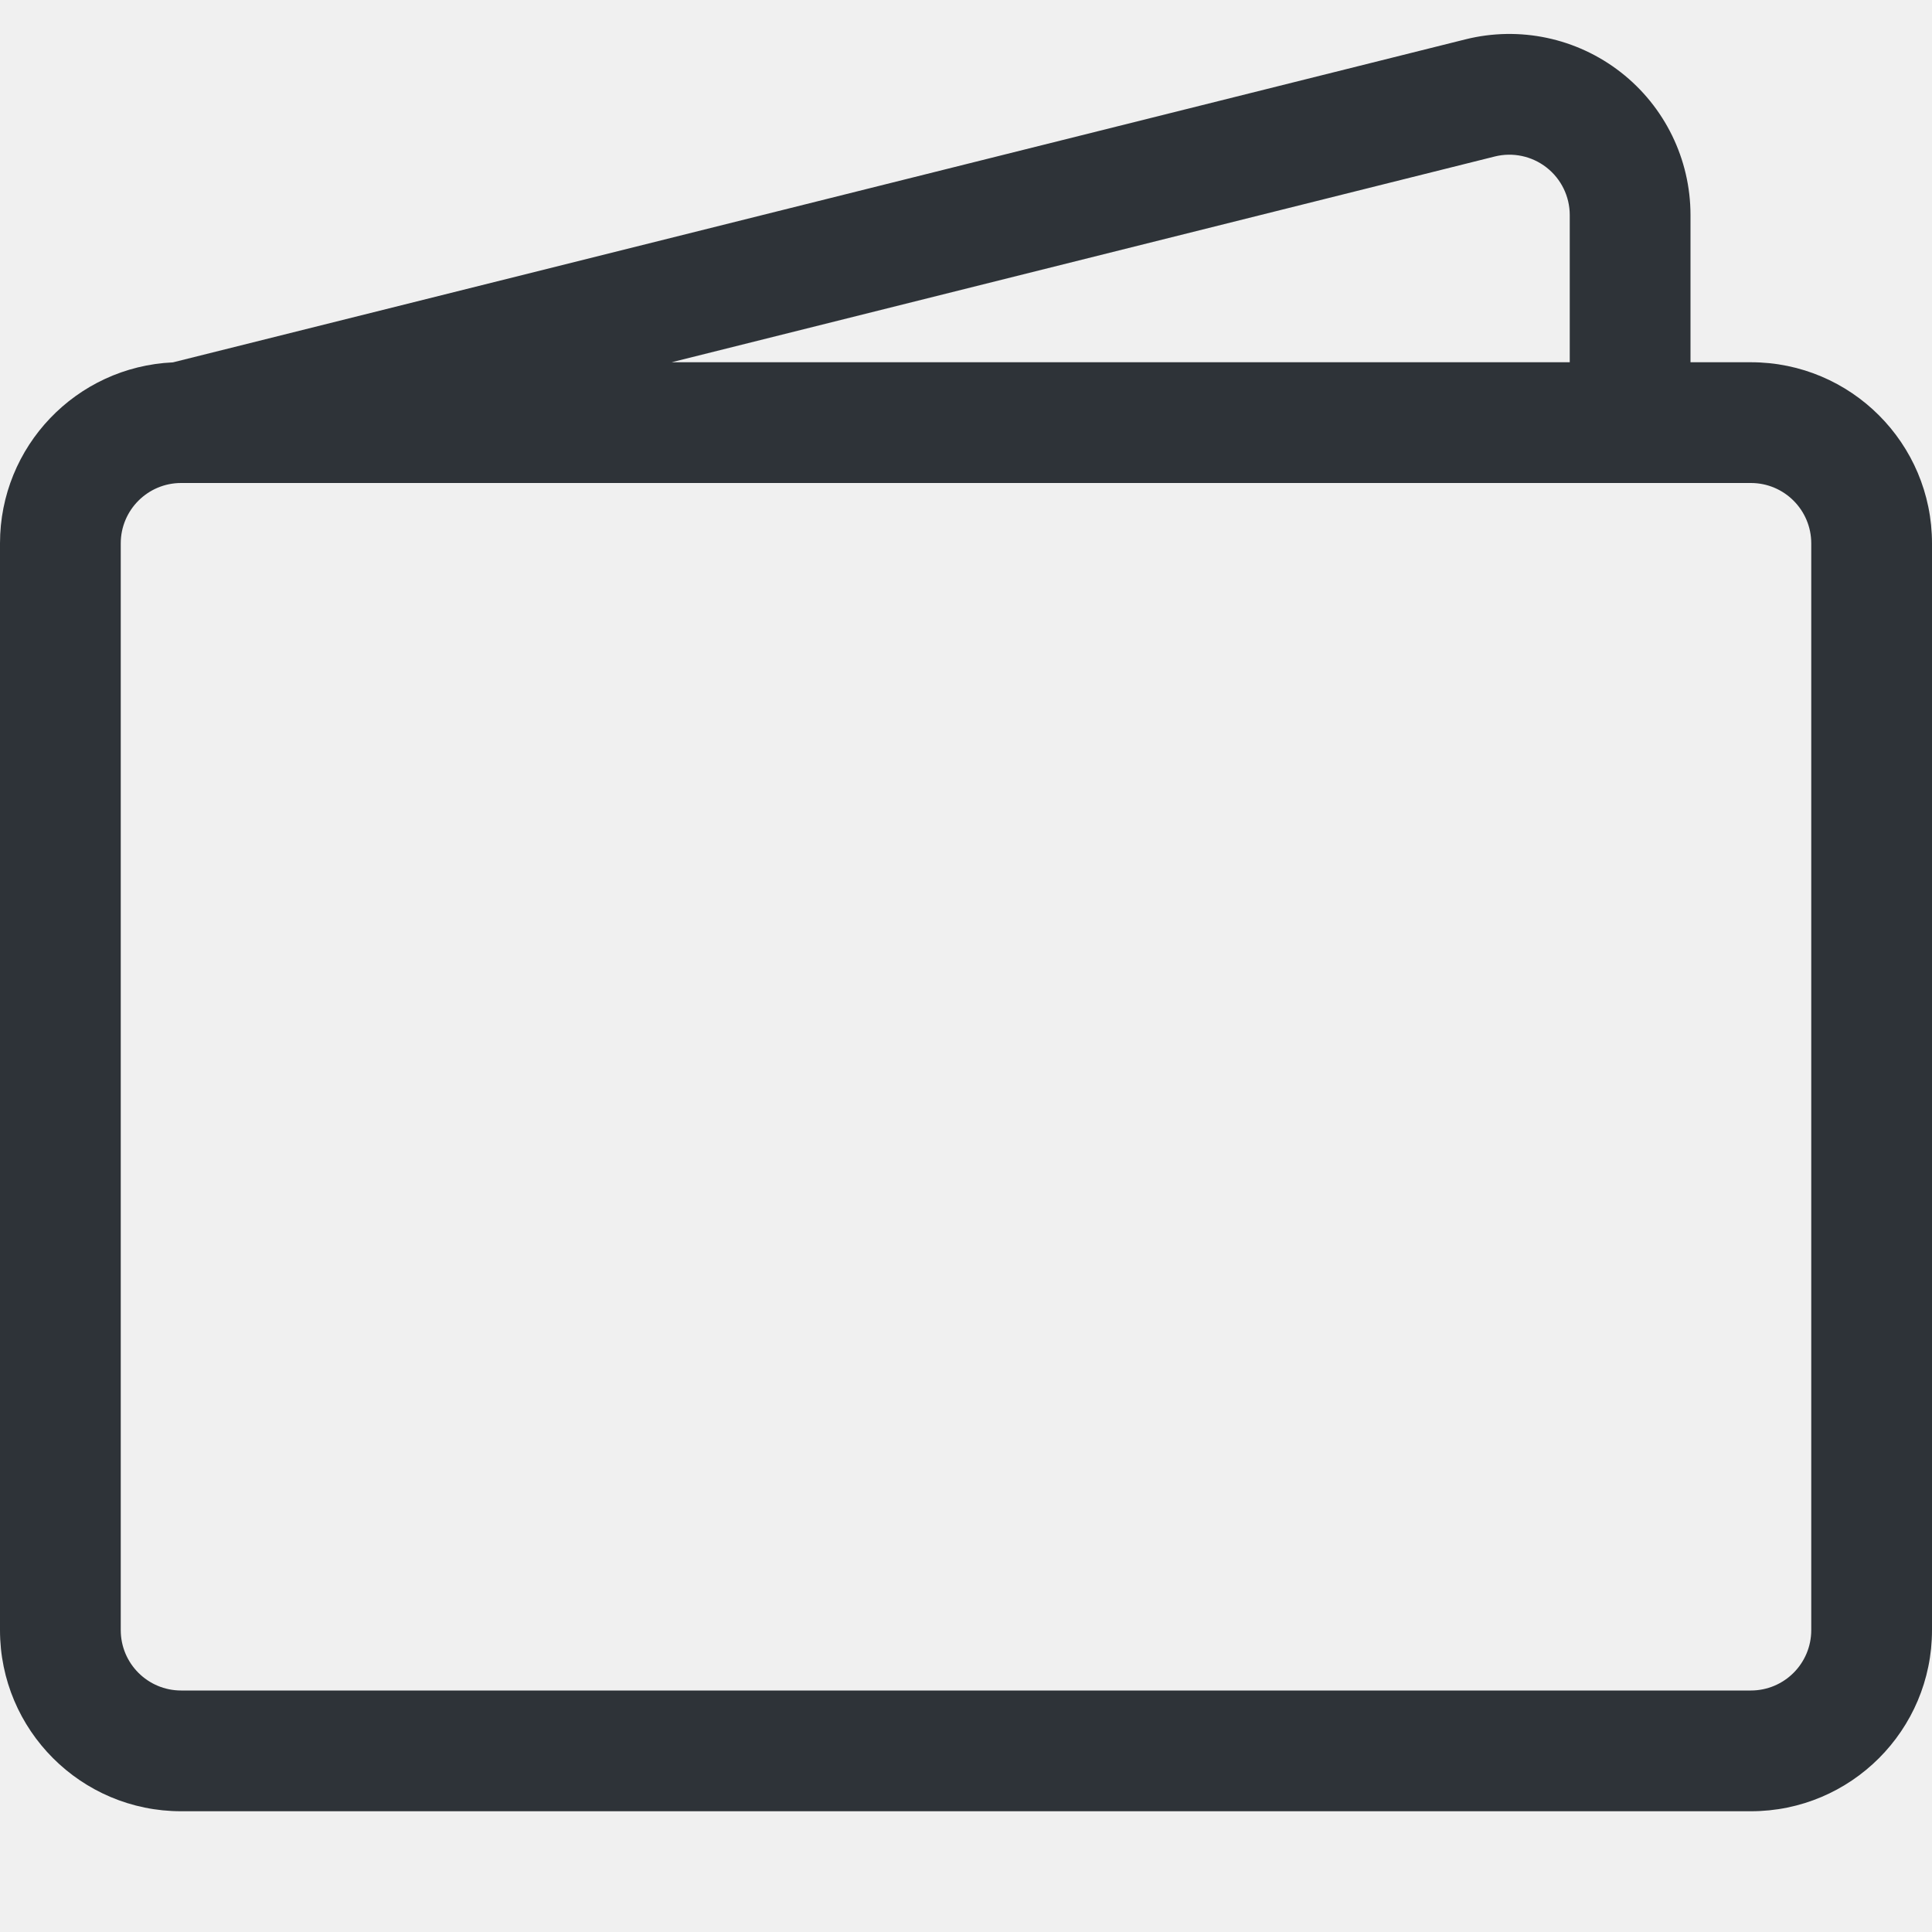
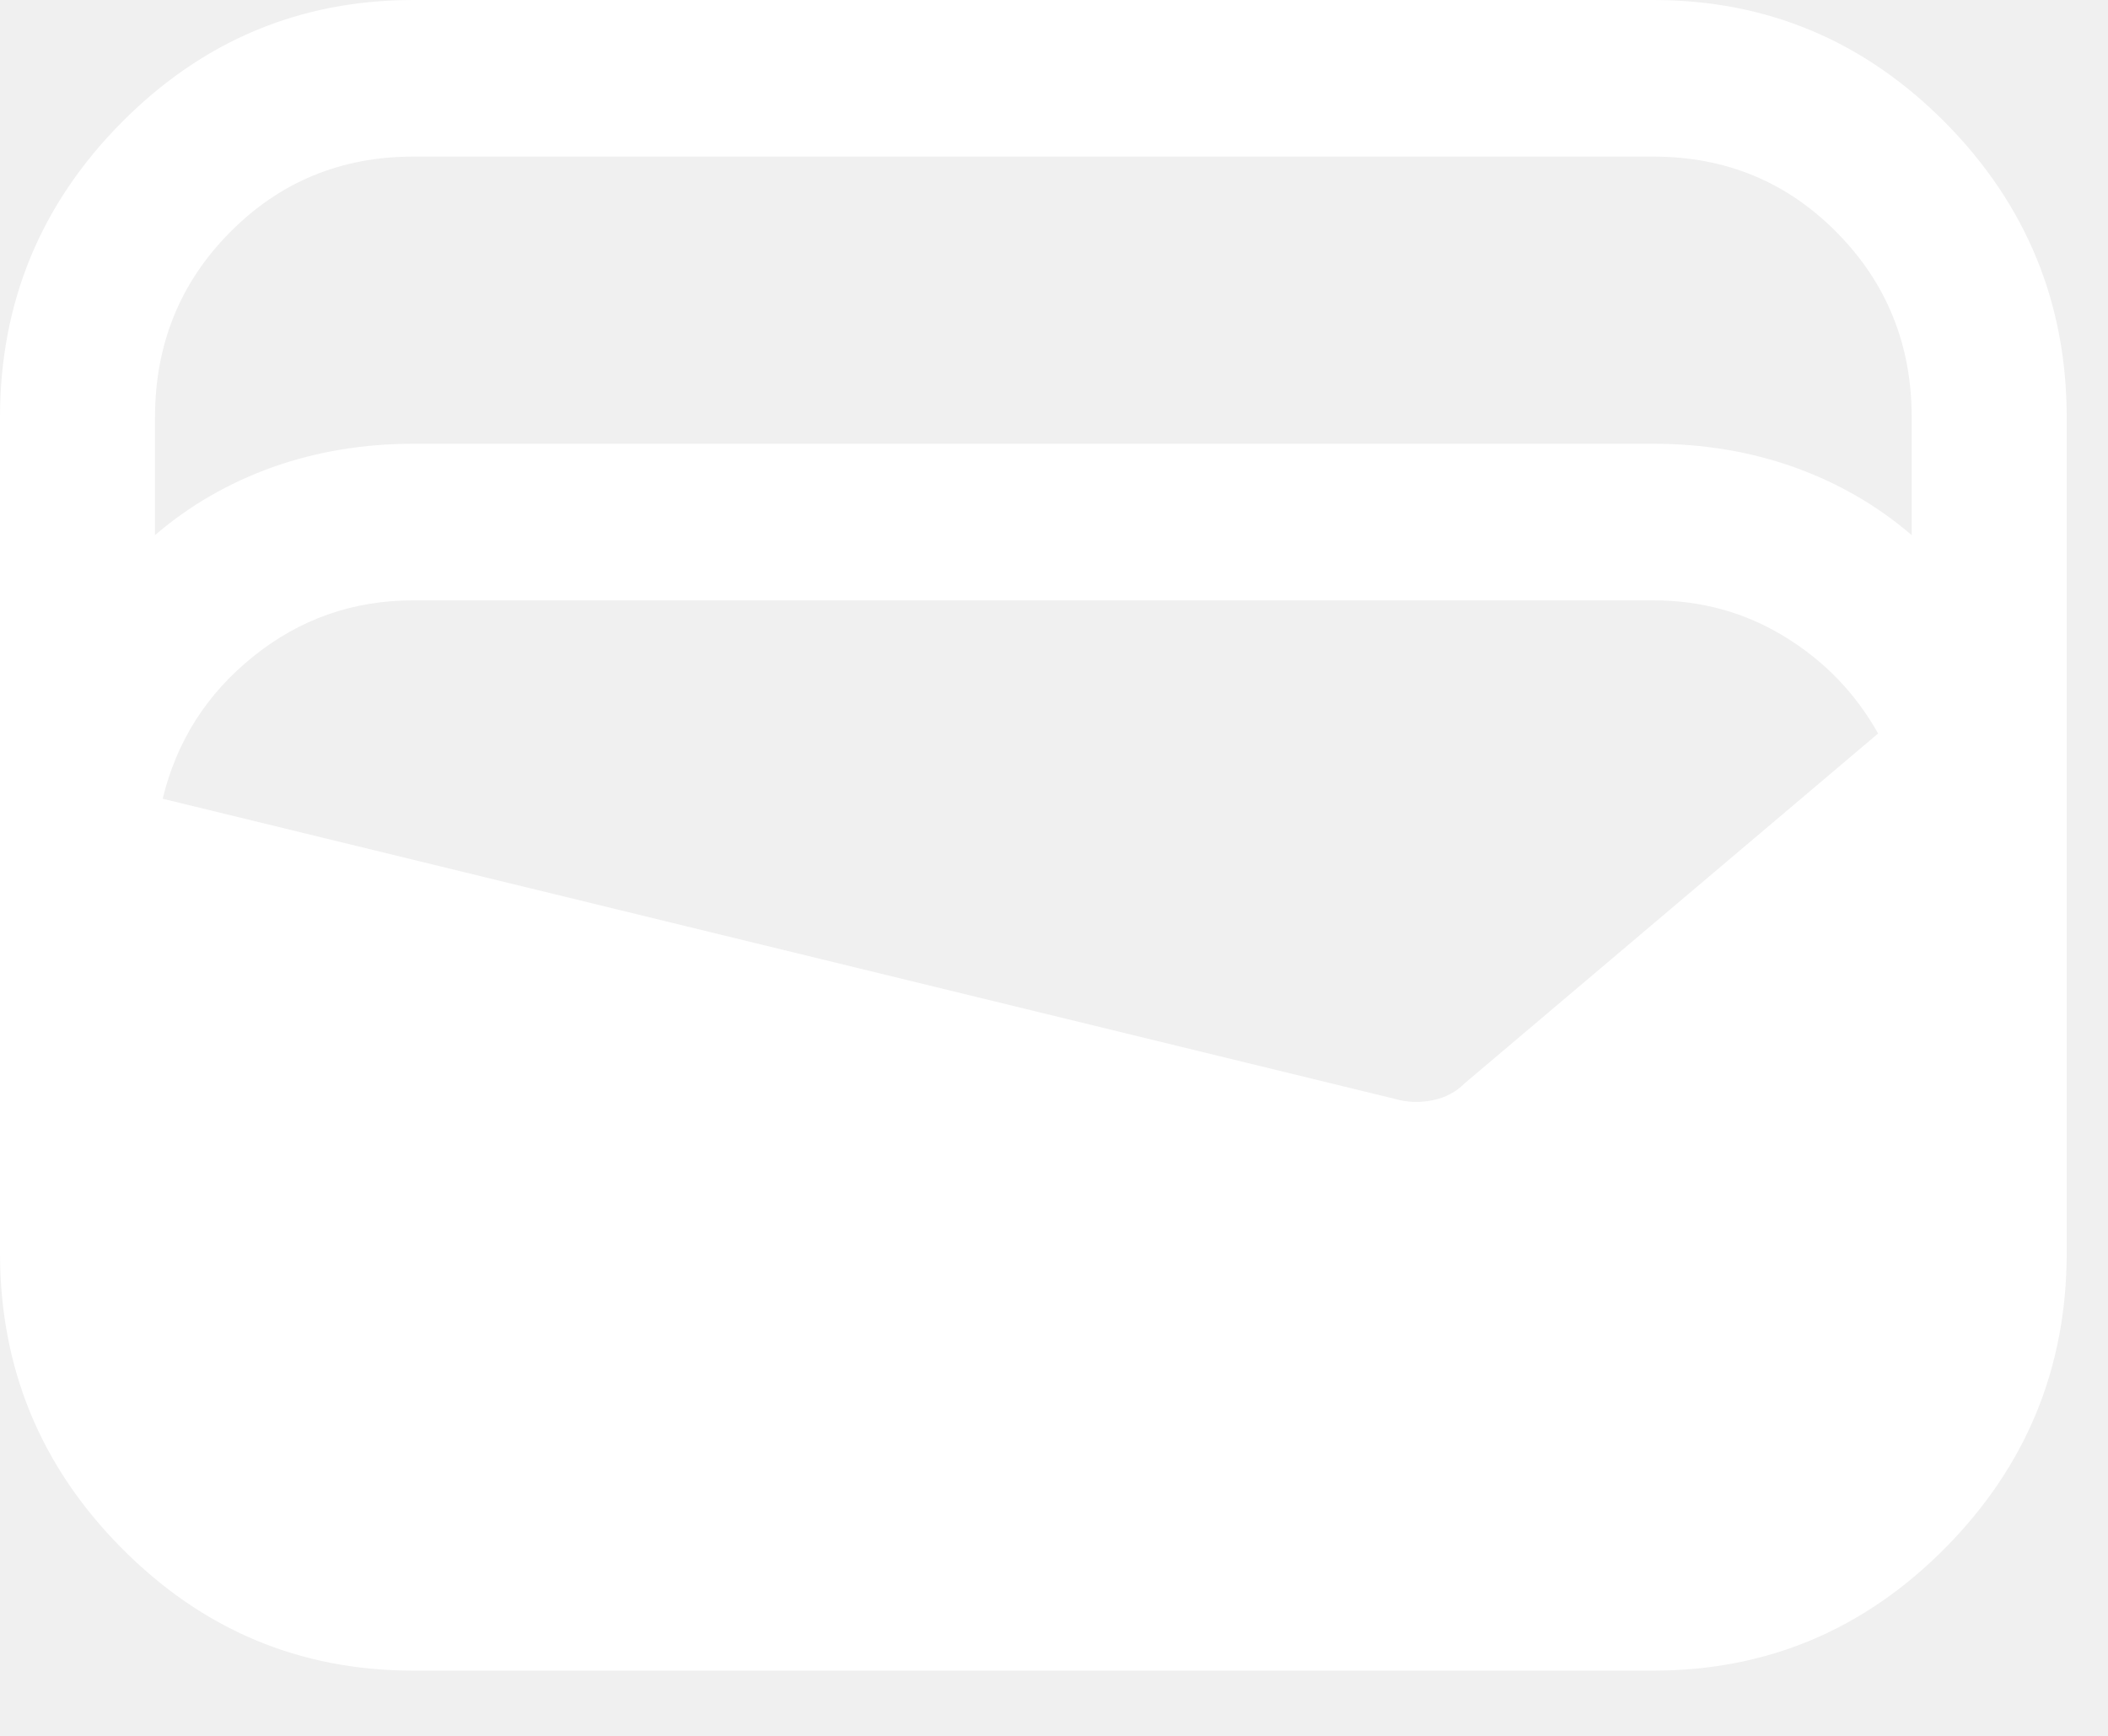
- <svg xmlns="http://www.w3.org/2000/svg" width="16" height="16" fill="#2E3338" viewBox="0 0 16 16">
-   <path d="M12.136.326A1.5 1.5 0 0 1 14 1.78V3h.5A1.5 1.5 0 0 1 16 4.5v9a1.5 1.5 0 0 1-1.5 1.5h-13A1.5 1.5 0 0 1 0 13.5v-9a1.5 1.5 0 0 1 1.432-1.499L12.136.326zM5.562 3H13V1.78a.5.5 0 0 0-.621-.484L5.562 3zM1.5 4a.5.5 0 0 0-.5.5v9a.5.5 0 0 0 .5.5h13a.5.5 0 0 0 .5-.5v-9a.5.5 0 0 0-.5-.5h-13z" />
+ <svg xmlns="http://www.w3.org/2000/svg" width="17" height="14" viewBox="0 0 17 14" fill="none">
+   <path d="M3.333 13.474C2.417 13.474 1.632 13.144 0.979 12.484C0.326 11.825 0 11.032 0 10.105V3.368C0 2.442 0.326 1.649 0.979 0.989C1.632 0.33 2.417 0 3.333 0H13.333C14.25 0 15.035 0.33 15.688 0.989C16.34 1.649 16.667 2.442 16.667 3.368V10.105C16.667 11.032 16.34 11.825 15.688 12.484C15.035 13.144 14.25 13.474 13.333 13.474H3.333ZM3.333 3.579H13.333C13.736 3.579 14.115 3.642 14.469 3.768C14.823 3.895 15.139 4.077 15.417 4.316V3.368C15.417 2.779 15.215 2.281 14.812 1.874C14.41 1.467 13.917 1.263 13.333 1.263H3.333C2.75 1.263 2.257 1.467 1.854 1.874C1.451 2.281 1.25 2.779 1.25 3.368V4.316C1.528 4.077 1.844 3.895 2.198 3.768C2.552 3.642 2.931 3.579 3.333 3.579ZM1.312 6.442L11.25 8.863C11.347 8.891 11.448 8.895 11.552 8.874C11.656 8.853 11.743 8.807 11.812 8.737L15.146 5.916C14.965 5.593 14.715 5.333 14.396 5.137C14.076 4.94 13.722 4.842 13.333 4.842H3.333C2.847 4.842 2.417 4.993 2.042 5.295C1.667 5.596 1.424 5.979 1.312 6.442Z" fill="white" />
</svg>
